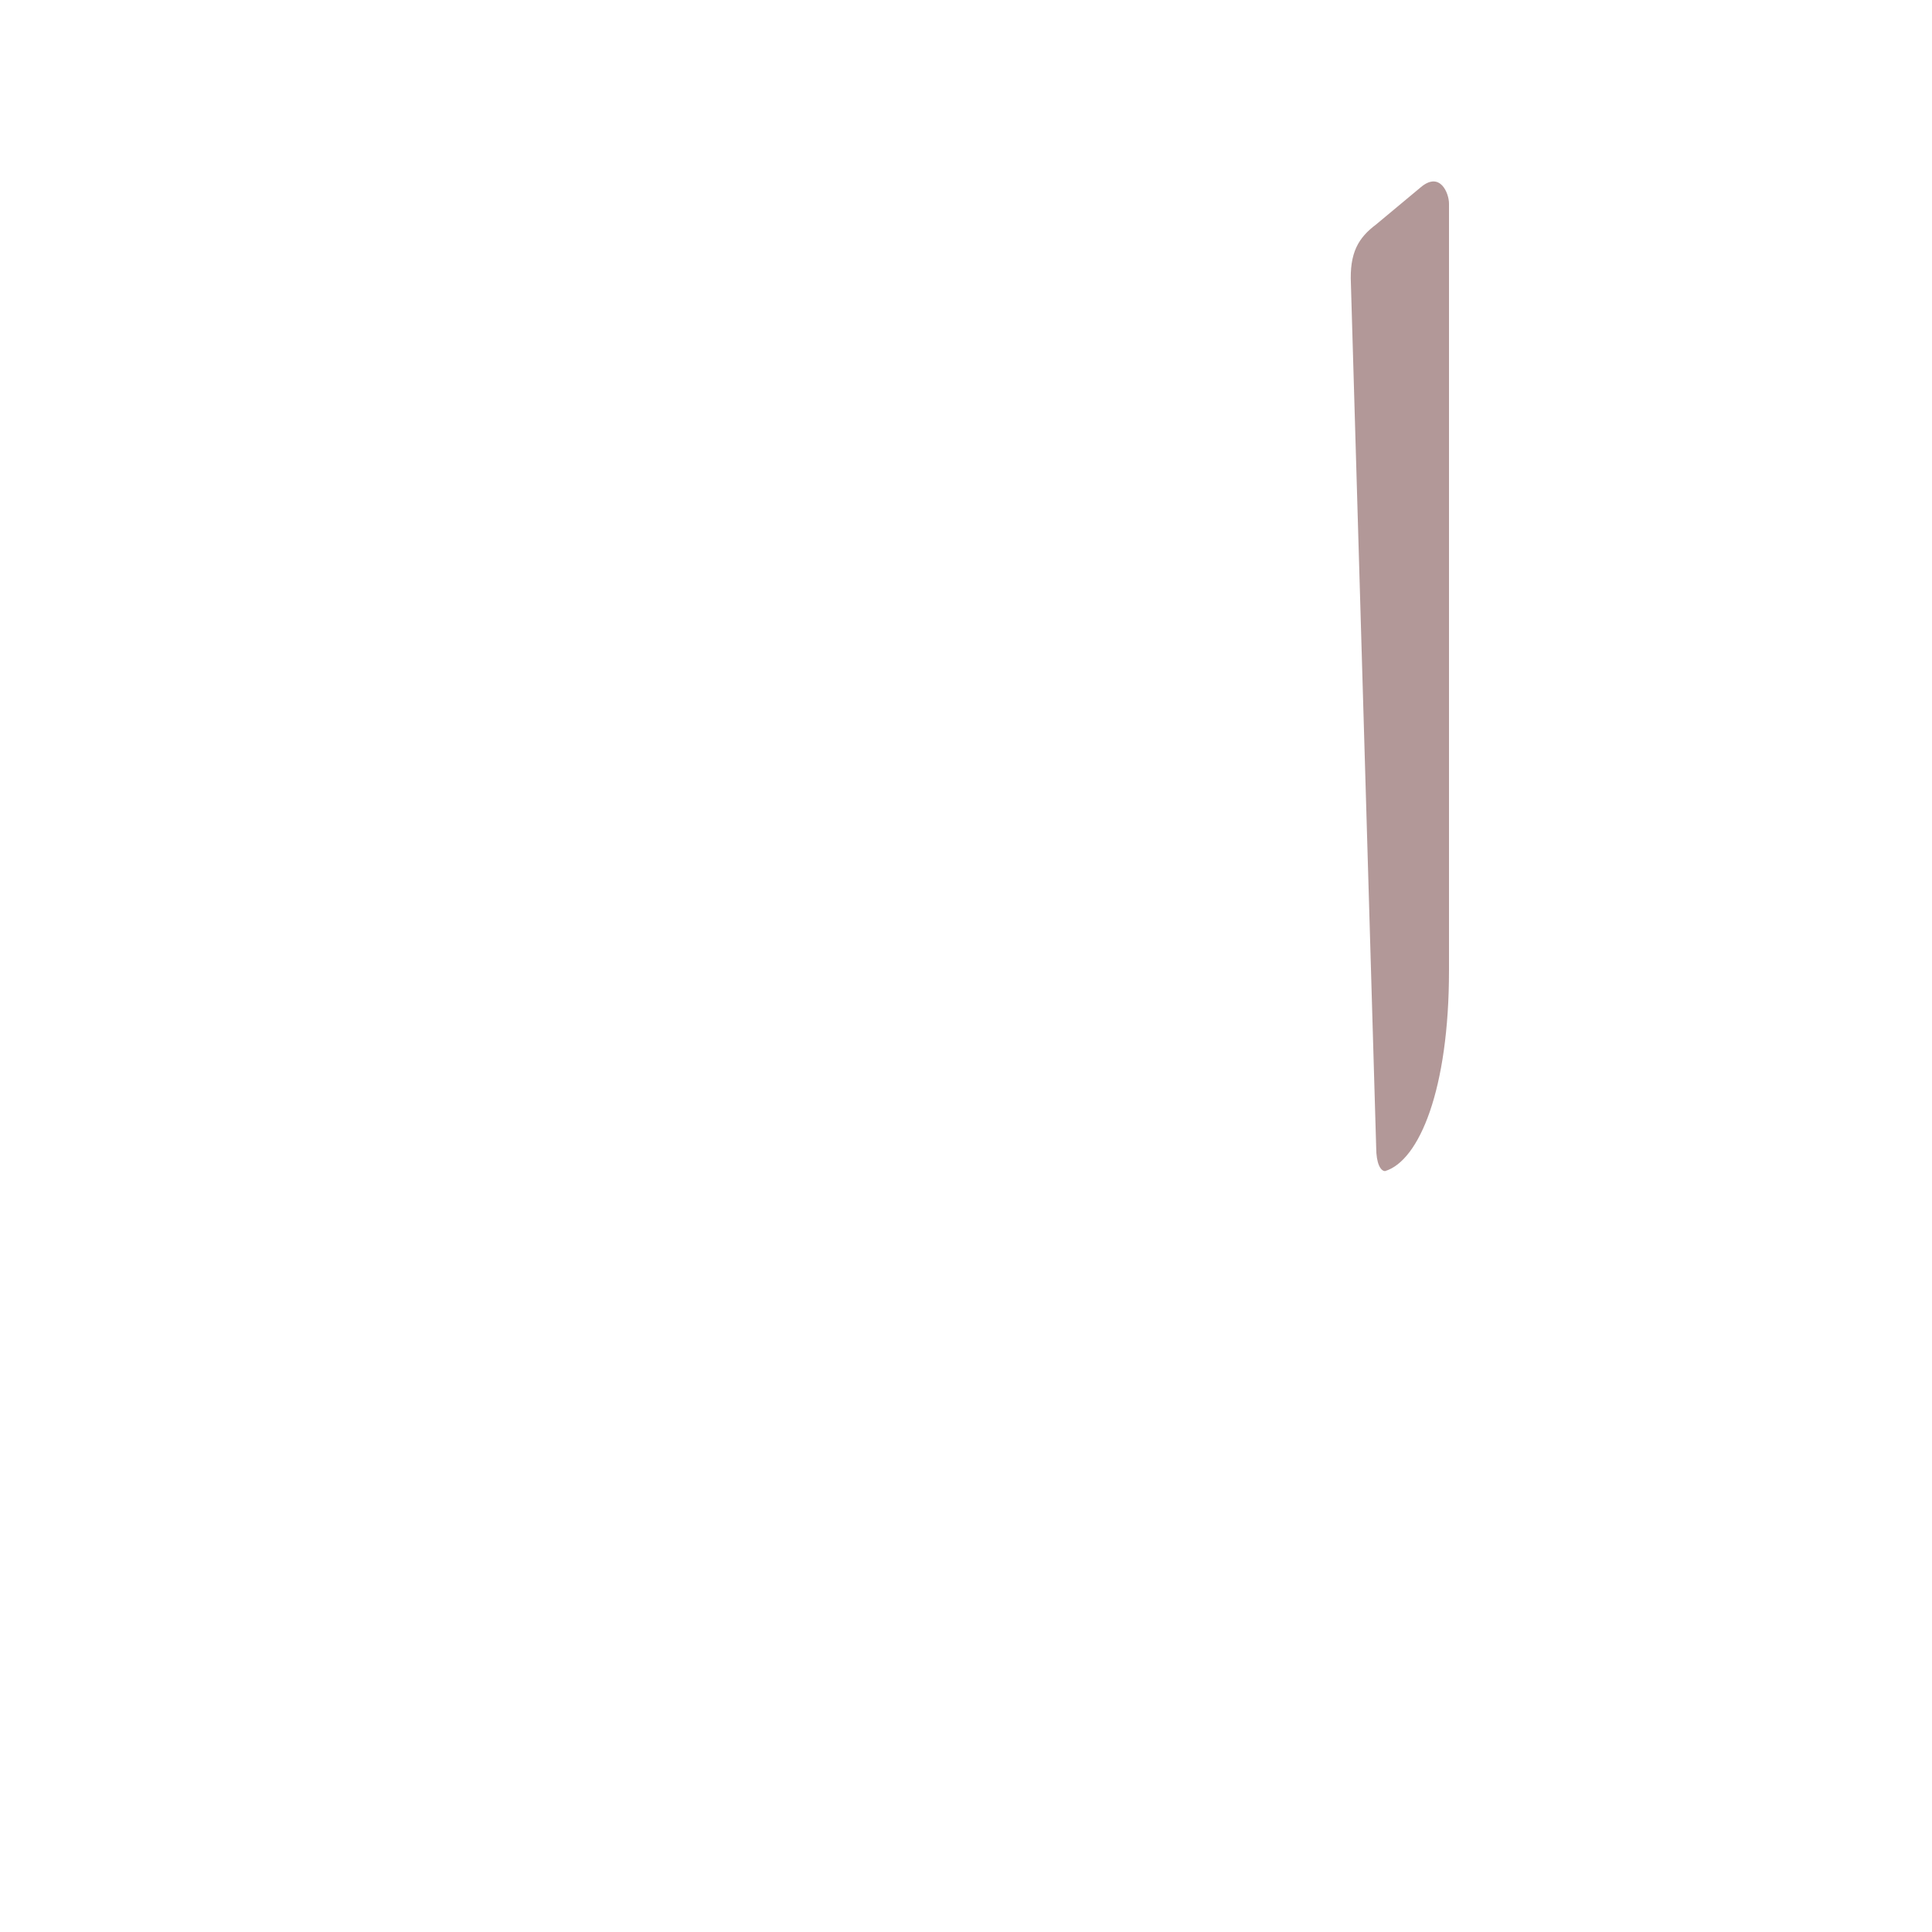
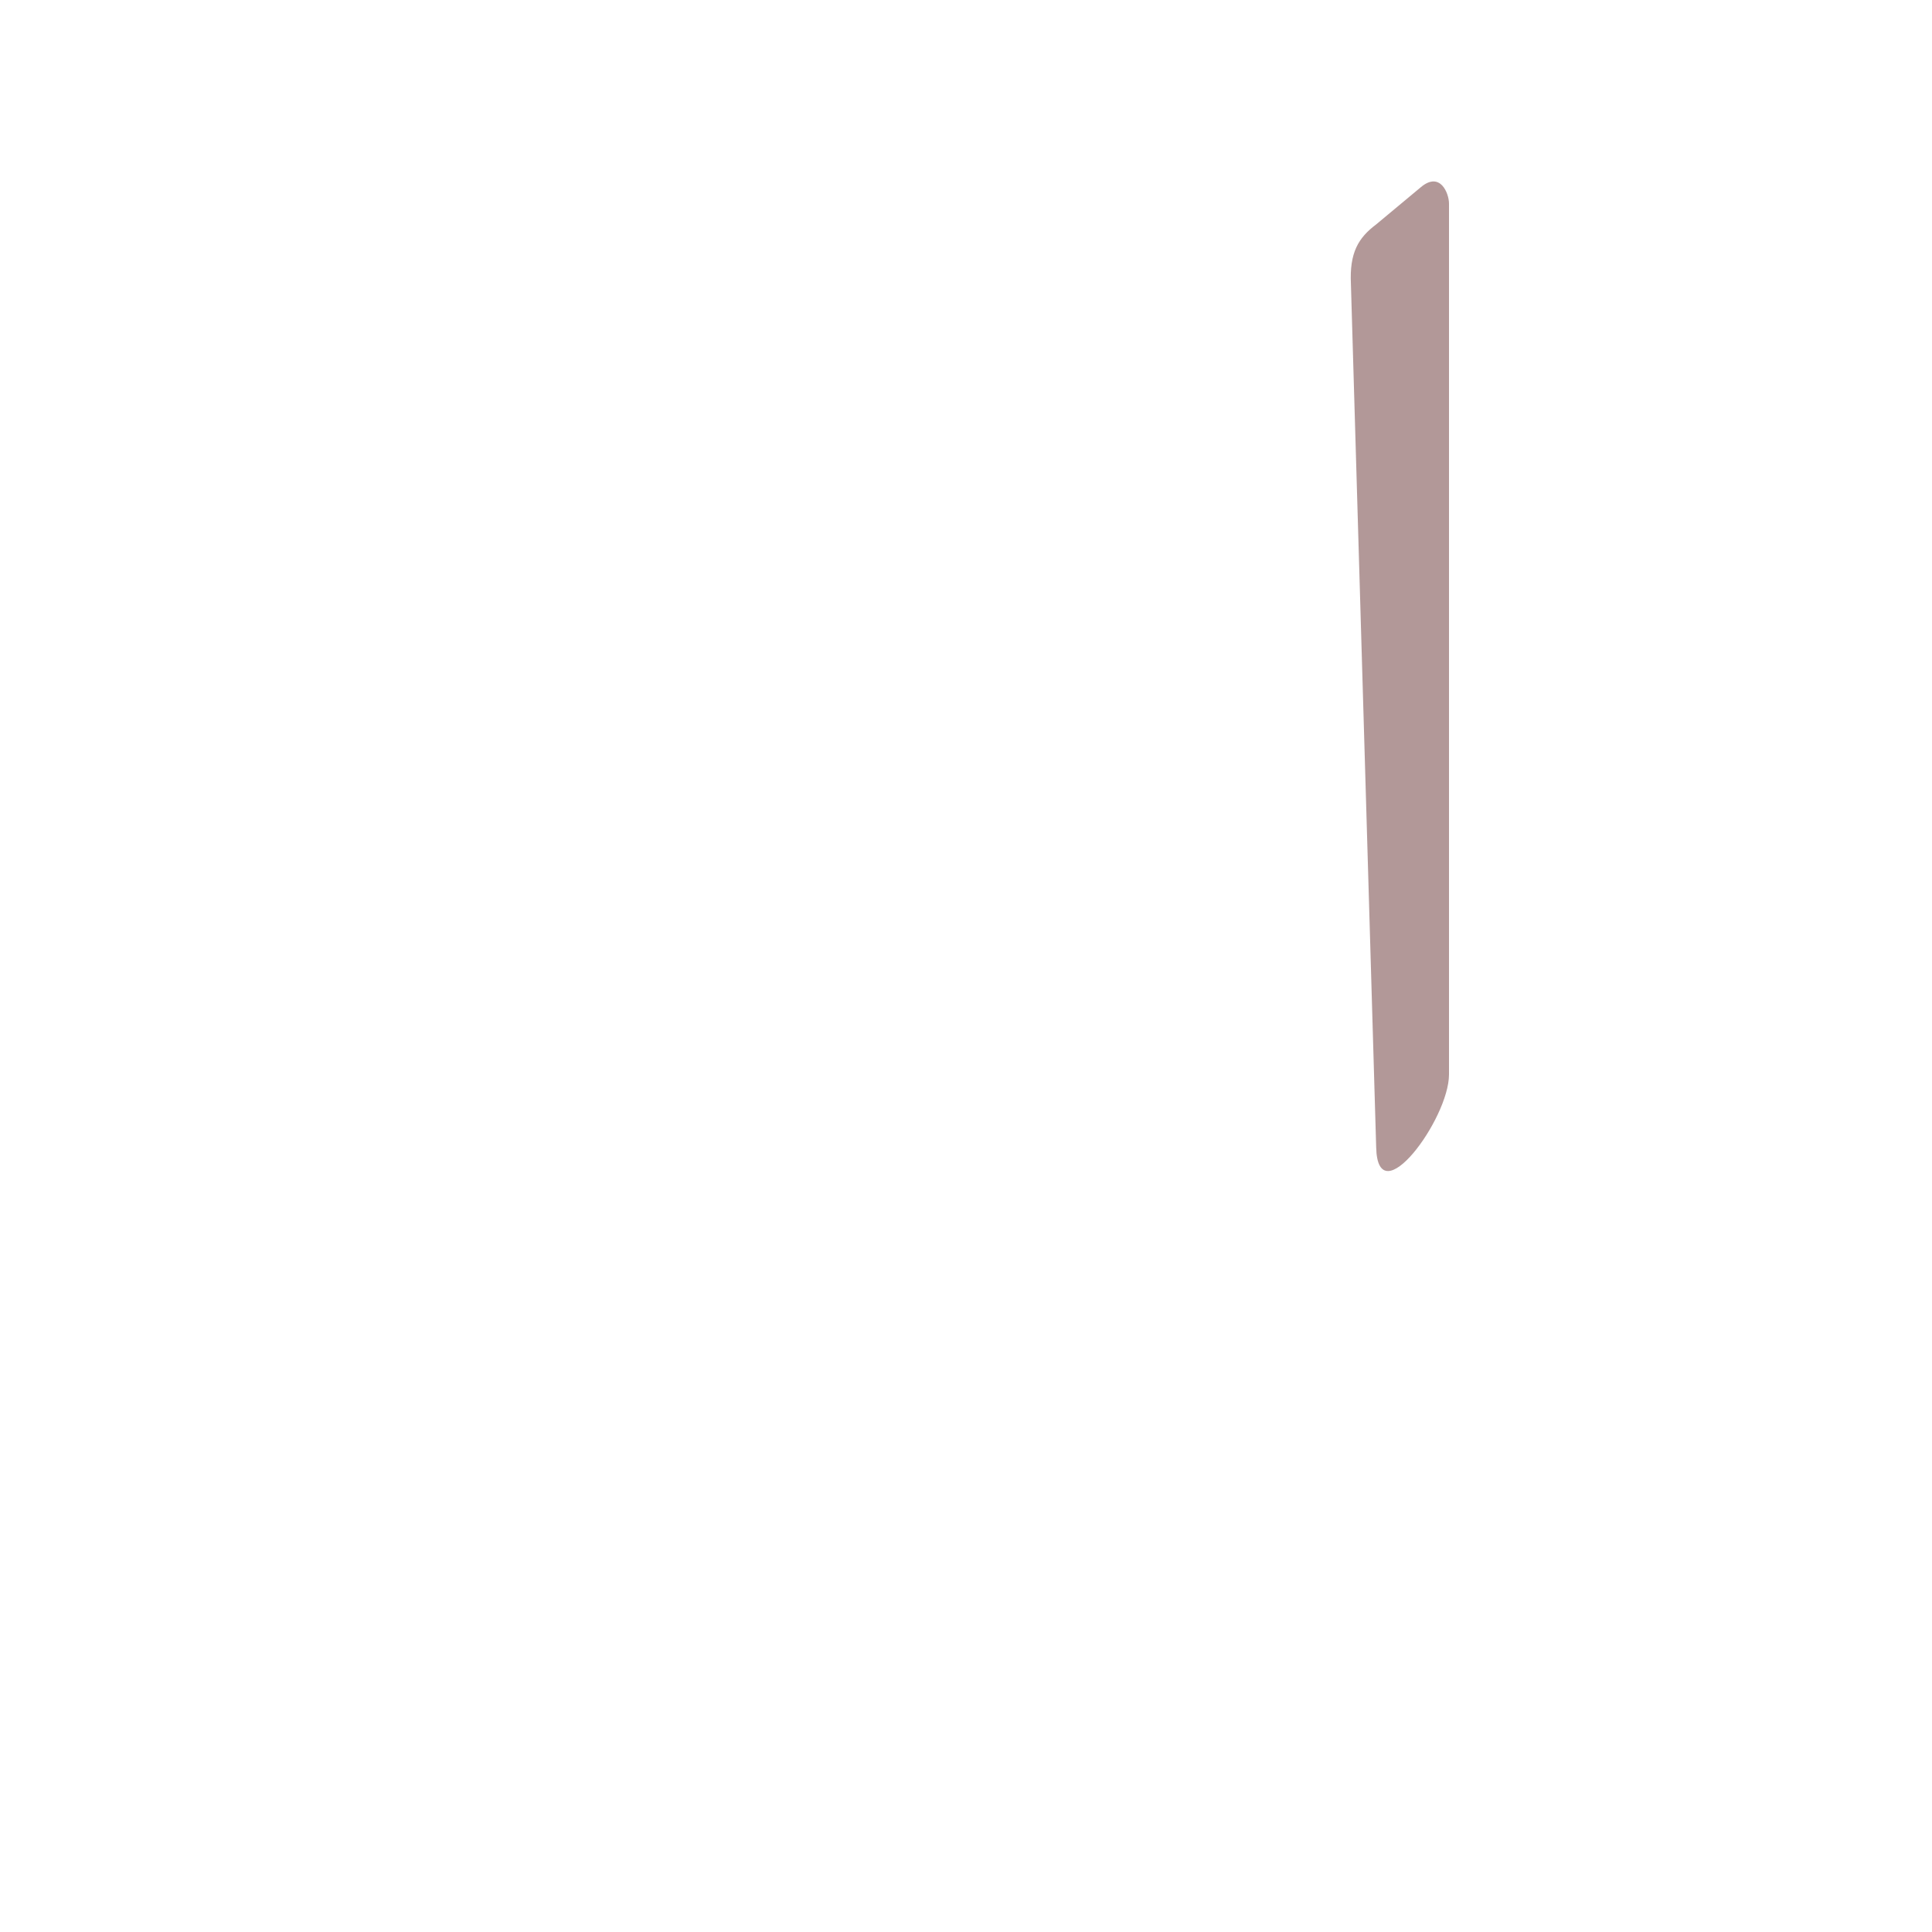
<svg xmlns="http://www.w3.org/2000/svg" xml:space="preserve" width="1300px" height="1300px" version="1.0" style="shape-rendering:geometricPrecision; text-rendering:geometricPrecision; image-rendering:optimizeQuality; fill-rule:evenodd; clip-rule:evenodd" viewBox="0 0 1300 1056">
  <defs>
    <style type="text/css">
   
    .fil0 {fill:black;fill-opacity:0.502}
    .fil1 {fill:#663333;fill-opacity:0.502}
    .fil2 {fill:#FF6633}
   
  </style>
  </defs>
  <g id="_100:master" visibility="hidden">
    <path class="fil0" d="M923 658l-19 -550c-2,-52 -3,-57 29,-84l19 -16c13,-12 23,-11 23,9l0 617c0,16 -51,53 -52,24z" />
  </g>
  <g id="Layer_x0020_1" visibility="hidden">
    <path class="fil0" d="M975 634c0,12 -56,56 -57,32l-16 -588c0,-14 39,-66 61,-78 5,0 12,5 12,9l0 625z" />
  </g>
  <g id="Layer_x0020_2" visibility="hidden">
    <path class="fil1" d="M917 658l-19 -550c-1,-52 -2,-57 29,-84l19 -16c14,-12 23,-7 23,9l0 617c0,16 -51,53 -52,24z" />
    <path class="fil2" d="M1085 650l12 0 0 -81c-93,0 -122,-38 -122,-118 0,-96 24,-247 -7,-441 -1,-5 -8,-14 -18,-5l-40 34c-4,4 -10,10 -6,22 30,146 16,284 15,390 -2,120 16,199 166,199z" />
  </g>
  <g id="Layer_x0020_3" visibility="hidden">
    <path class="fil1" d="M903 650c9,-81 9,-420 -7,-583 -2,-21 -2,-25 21,-44l19 -17c13,-11 21,-6 23,9 16,118 21,408 3,552 -7,52 -19,92 -51,99 -5,1 -11,4 -8,-16z" />
  </g>
  <g id="Layer_x0020_4">
-     <path class="fil1" d="M926 650l-17 -581c-1,-21 5,-31 17,-40l30 -25c13,-11 19,4 19,11l0 516c0,80 -20,128 -43,135 -3,0 -6,-5 -6,-16z" />
+     <path class="fil1" d="M926 650l-17 -581c-1,-21 5,-31 17,-40l30 -25c13,-11 19,4 19,11l0 586c0,30 -48,95 -49,49z" />
  </g>
</svg>
